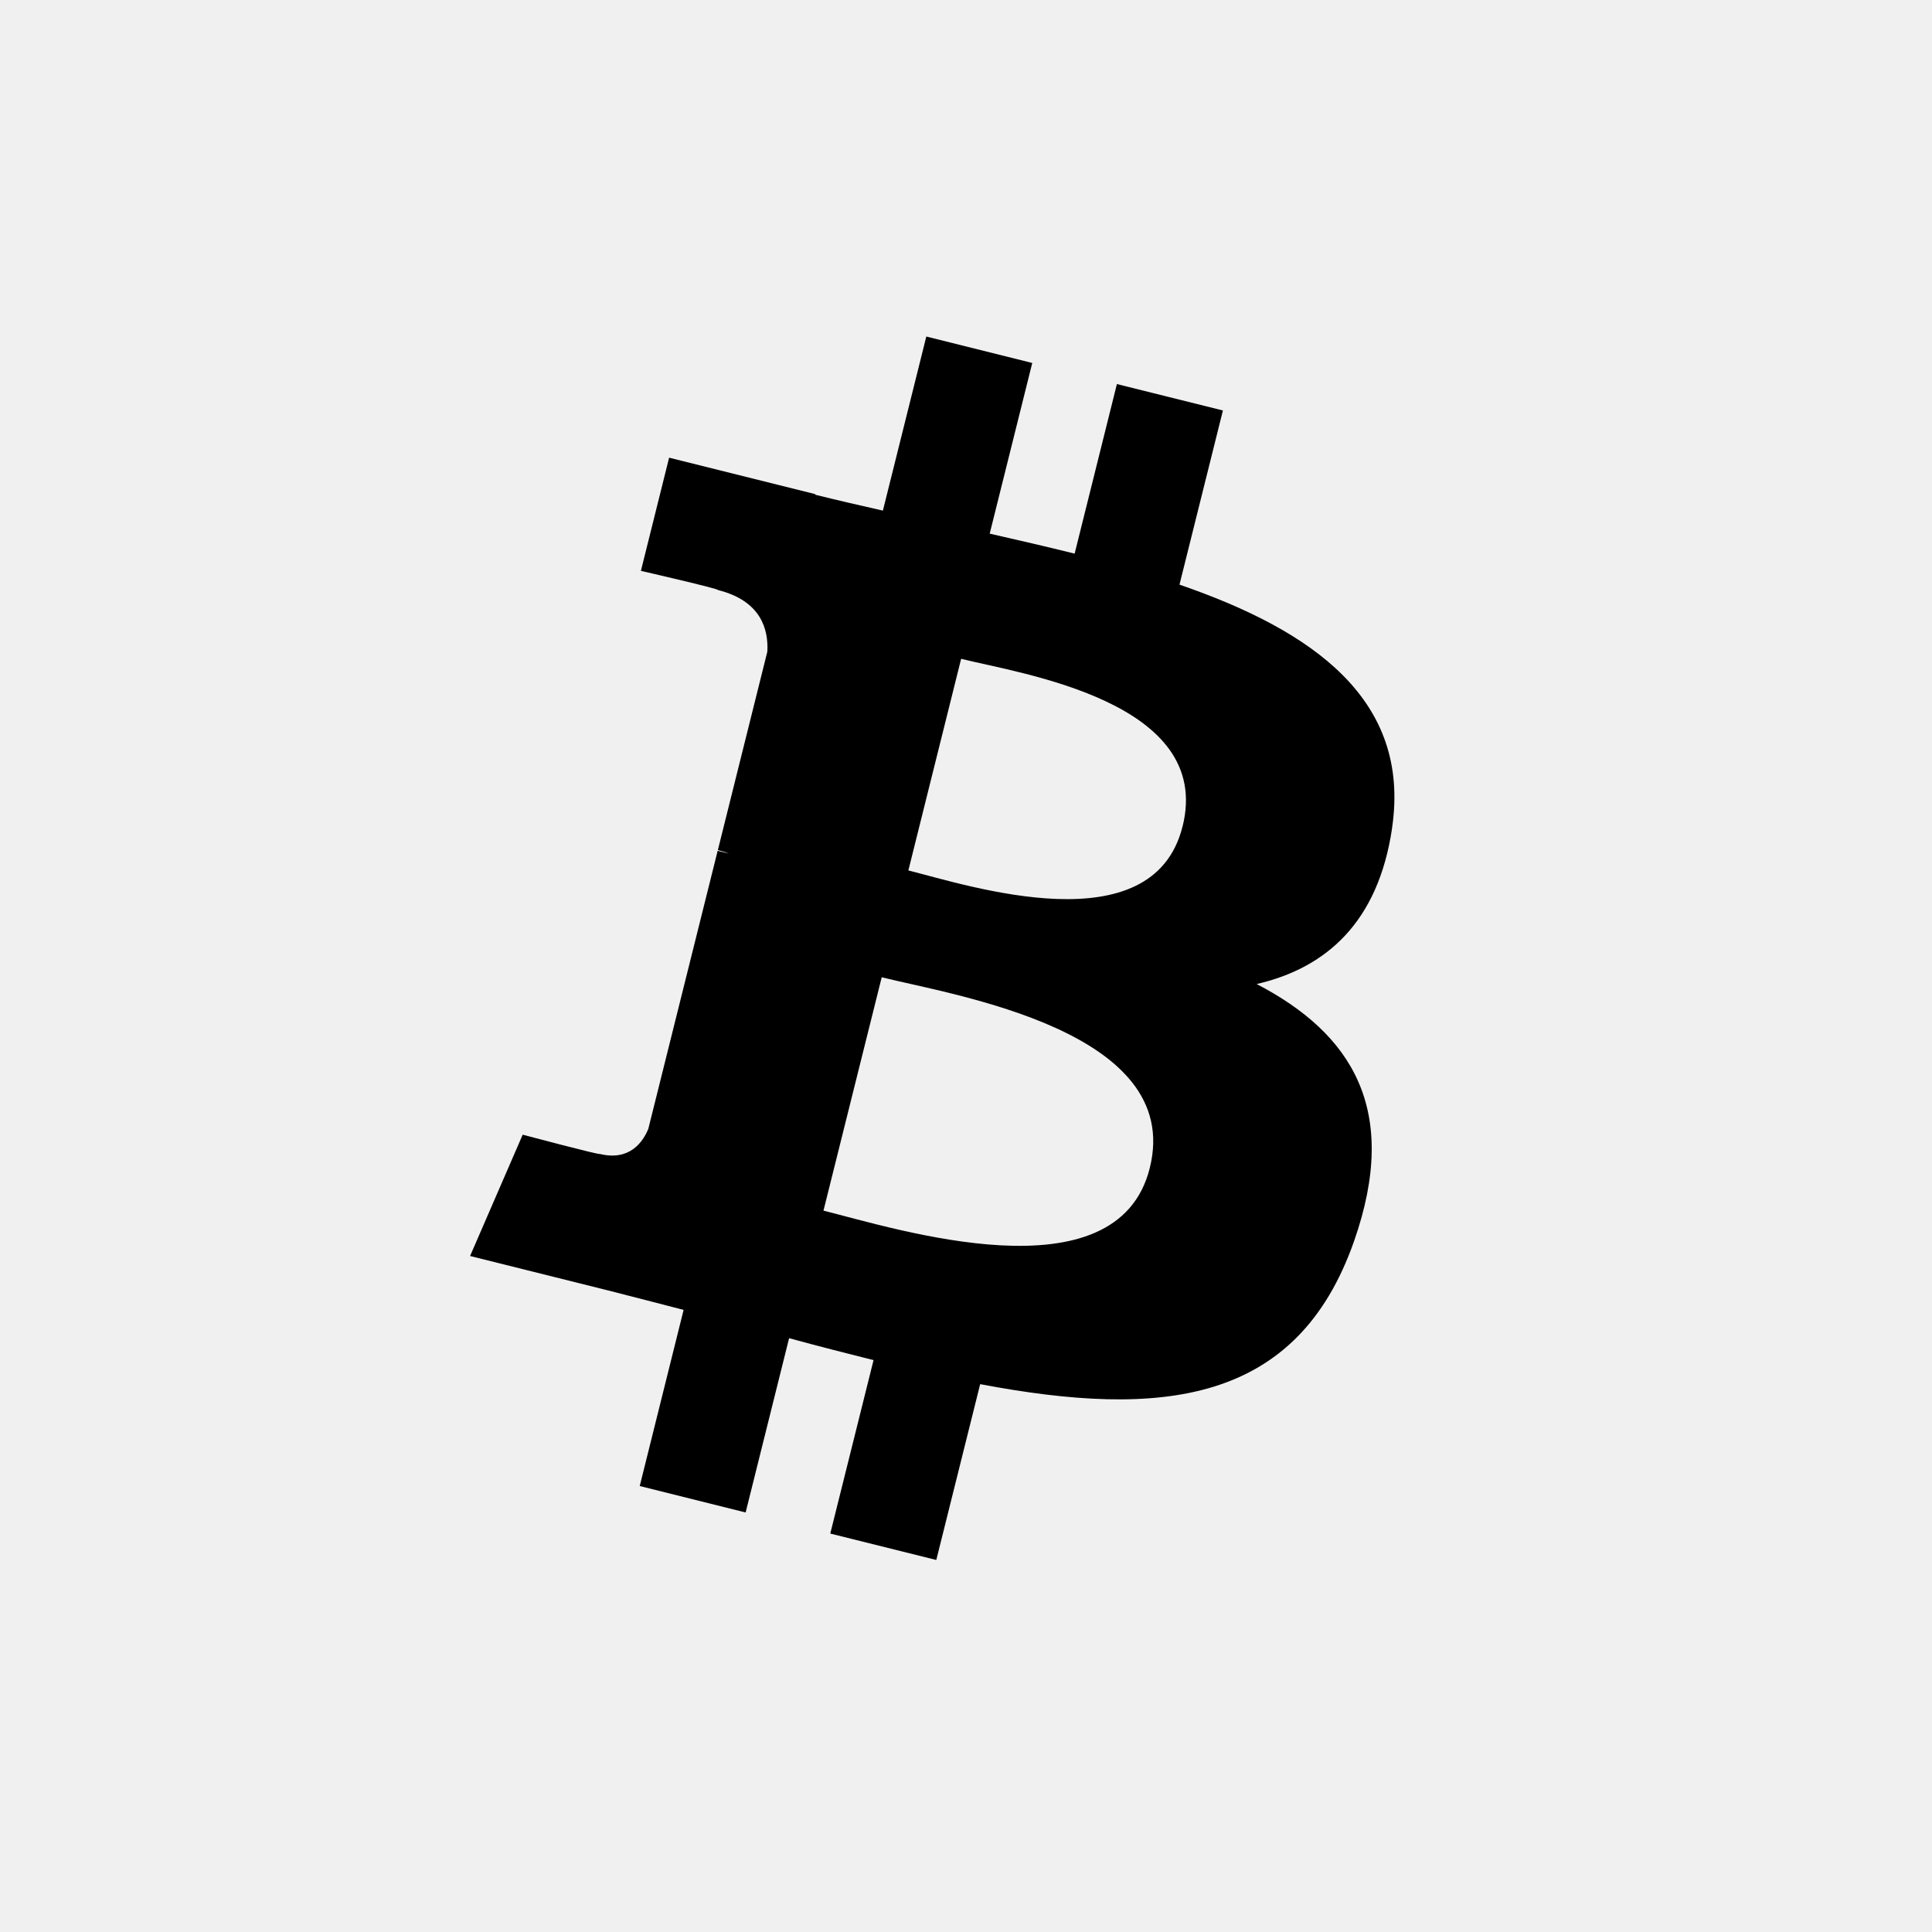
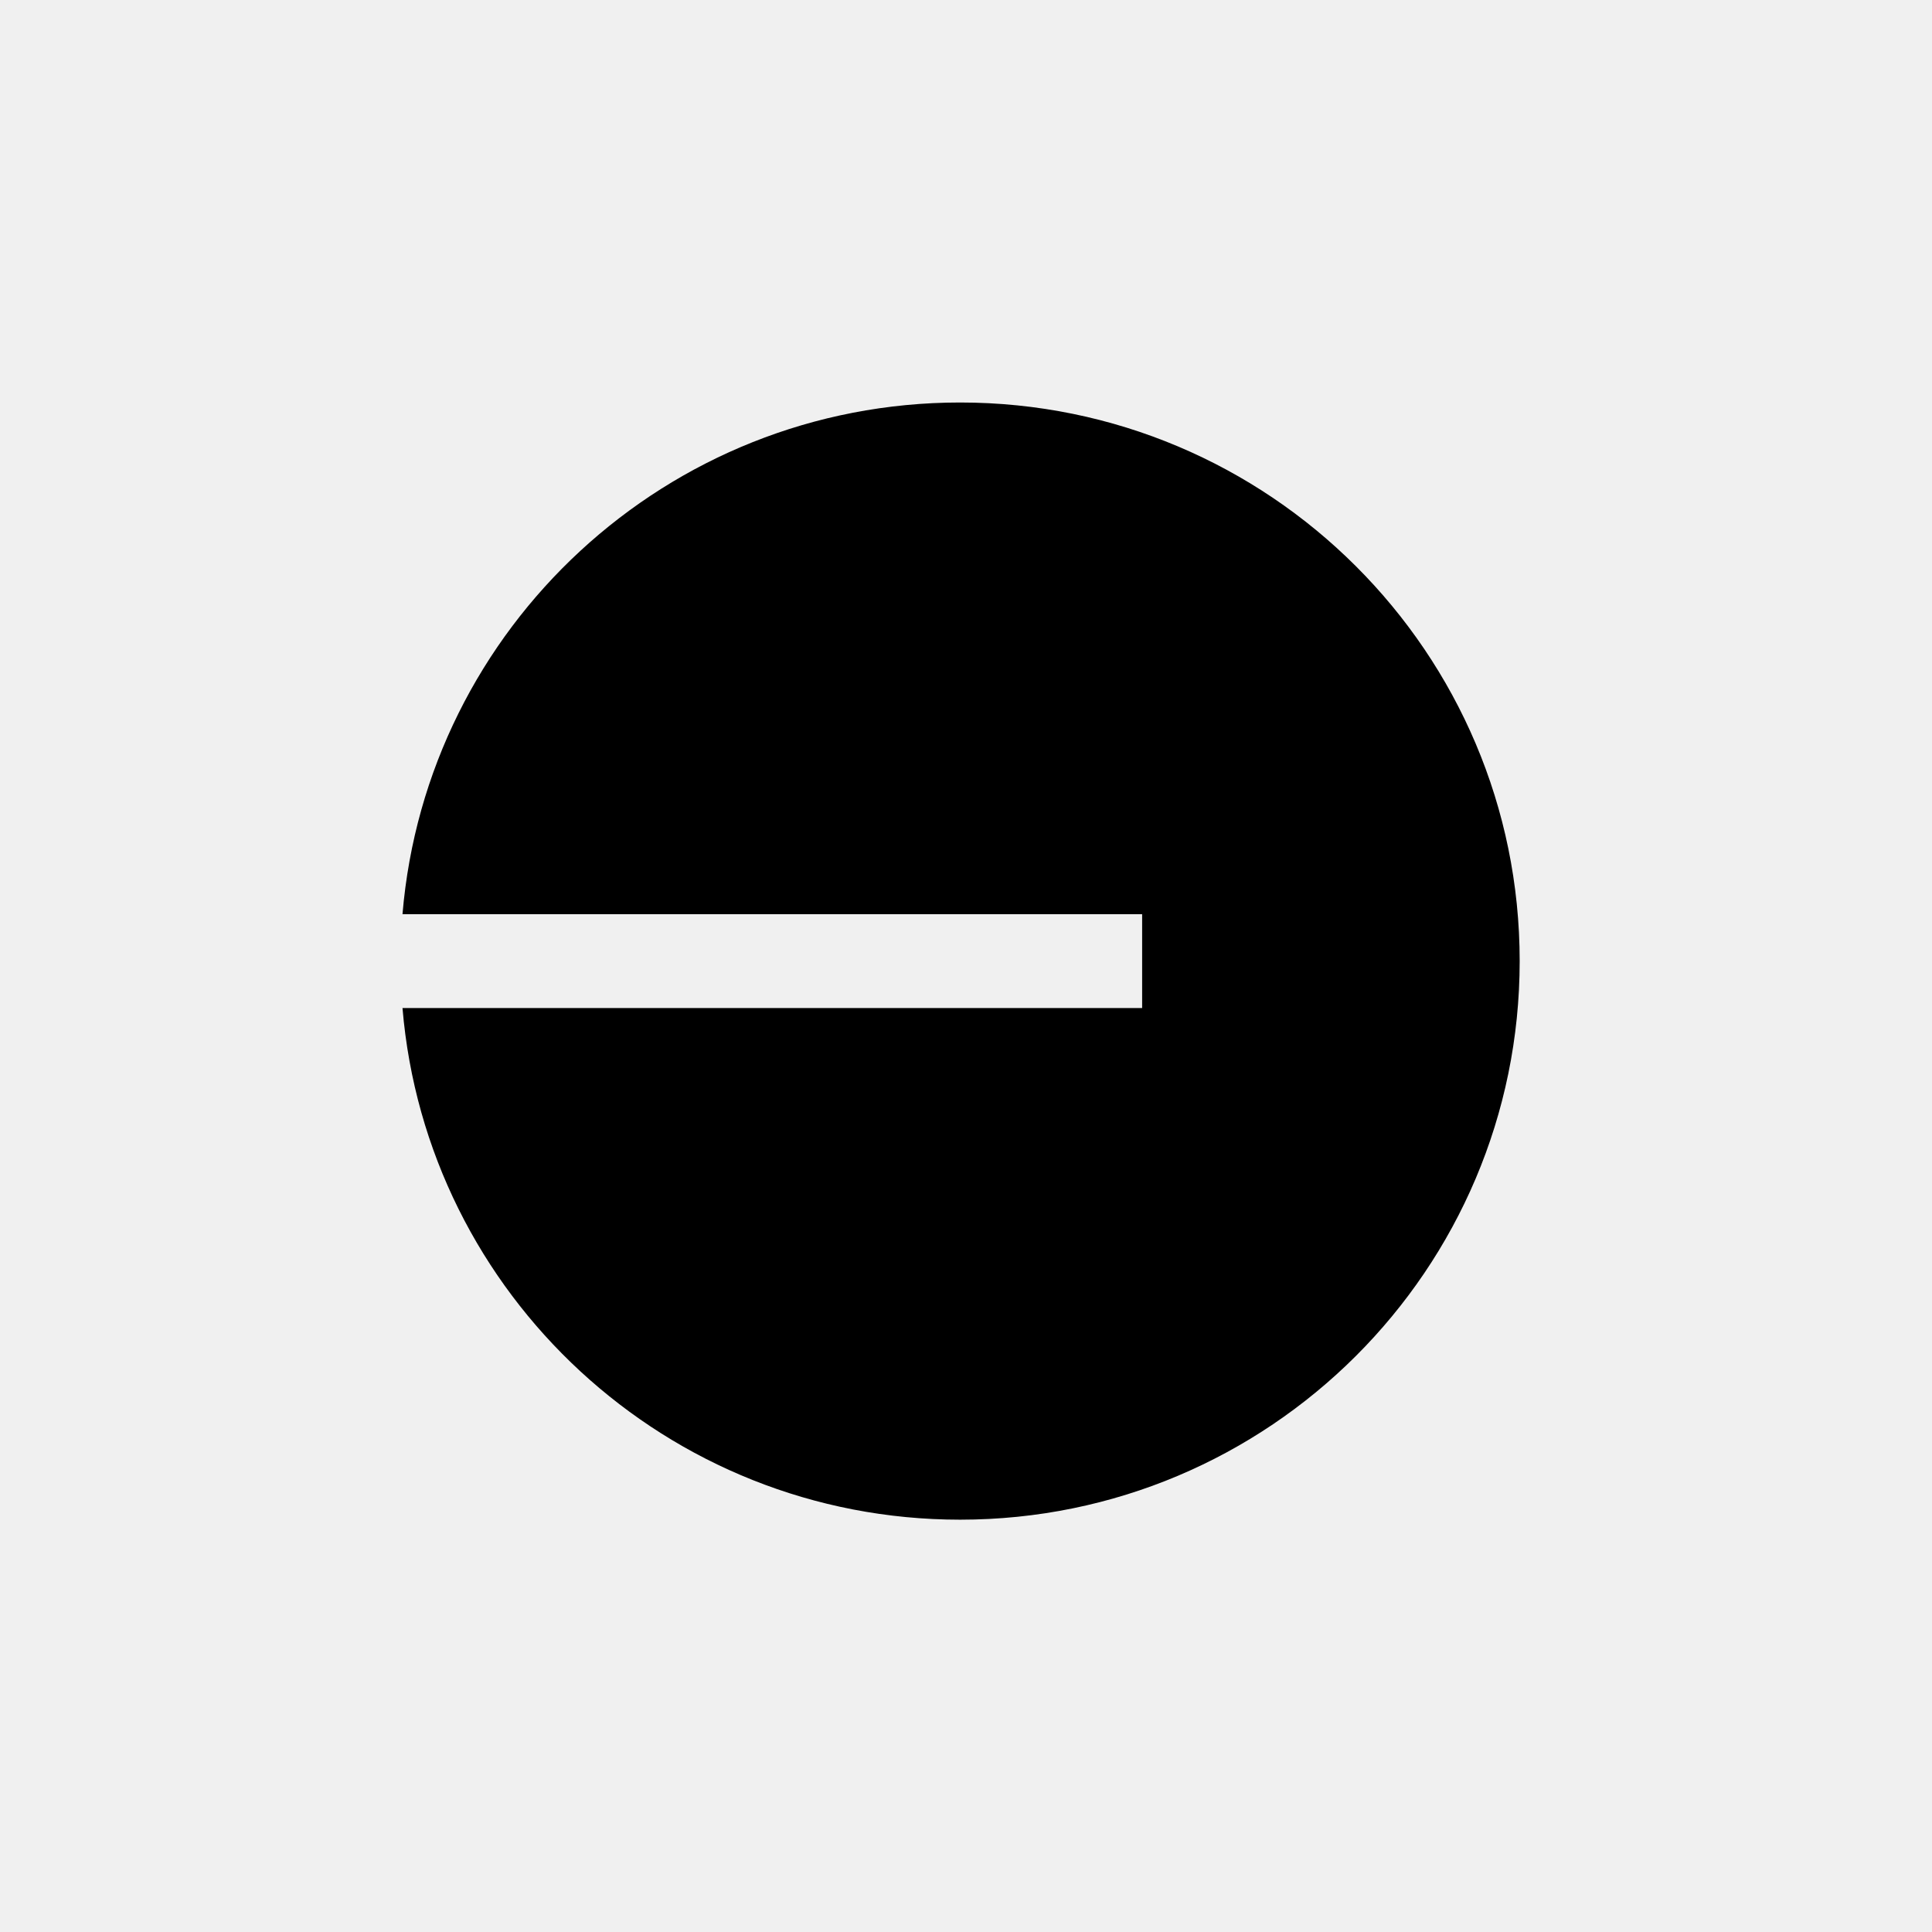
<svg xmlns="http://www.w3.org/2000/svg" width="48" height="48" viewBox="0 0 48 48" fill="none">
-   <g clip-path="url(#clip0_7219_24445)">
-     <path d="M34.584 20.581C35.061 17.387 32.63 15.67 29.304 14.525L30.383 10.198L27.749 9.542L26.699 13.755C26.006 13.582 25.295 13.419 24.589 13.258L25.646 9.018L23.014 8.361L21.935 12.686C21.362 12.556 20.799 12.427 20.253 12.291L20.256 12.277L16.624 11.371L15.923 14.183C15.923 14.183 17.877 14.631 17.836 14.659C18.903 14.925 19.096 15.631 19.064 16.191L17.835 21.119C17.908 21.138 18.003 21.165 18.108 21.207C18.021 21.185 17.927 21.162 17.83 21.138L16.108 28.043C15.977 28.367 15.646 28.853 14.901 28.669C14.927 28.707 12.986 28.191 12.986 28.191L11.679 31.205L15.106 32.06C15.744 32.22 16.369 32.387 16.984 32.544L15.894 36.92L18.525 37.577L19.605 33.247C20.323 33.442 21.021 33.622 21.703 33.792L20.628 38.101L23.262 38.757L24.352 34.389C28.843 35.239 32.22 34.897 33.642 30.834C34.787 27.564 33.585 25.678 31.222 24.448C32.943 24.051 34.239 22.919 34.585 20.581L34.584 20.58L34.584 20.581ZM28.566 29.018C27.752 32.289 22.245 30.521 20.459 30.078L21.906 24.28C23.691 24.726 29.417 25.608 28.566 29.018H28.566ZM29.38 20.533C28.638 23.508 24.054 21.997 22.568 21.626L23.879 16.368C25.366 16.739 30.154 17.43 29.381 20.533H29.38Z" fill="black" />
+   <g clip-path="url(#clip0_6955_22424)">
+     <g clip-path="url(#clip1_6955_22424)">
+       <path d="M23.854 37.756C31.532 37.756 37.756 31.543 37.756 23.878C37.756 16.213 31.532 10 23.854 10C16.57 10 10.594 15.593 10 22.712H28.376V25.045H10C10.594 32.163 16.57 37.756 23.854 37.756Z" fill="black" />
+     </g>
  </g>
  <defs>
-     <clipPath id="clip0_7219_24445">
+     <clipPath id="clip0_6955_22424">
      <rect width="48" height="48" fill="white" />
+     </clipPath>
+     <clipPath id="clip1_6955_22424">
+       <rect width="28" height="28" fill="white" transform="translate(10 10)" />
    </clipPath>
  </defs>
</svg>
